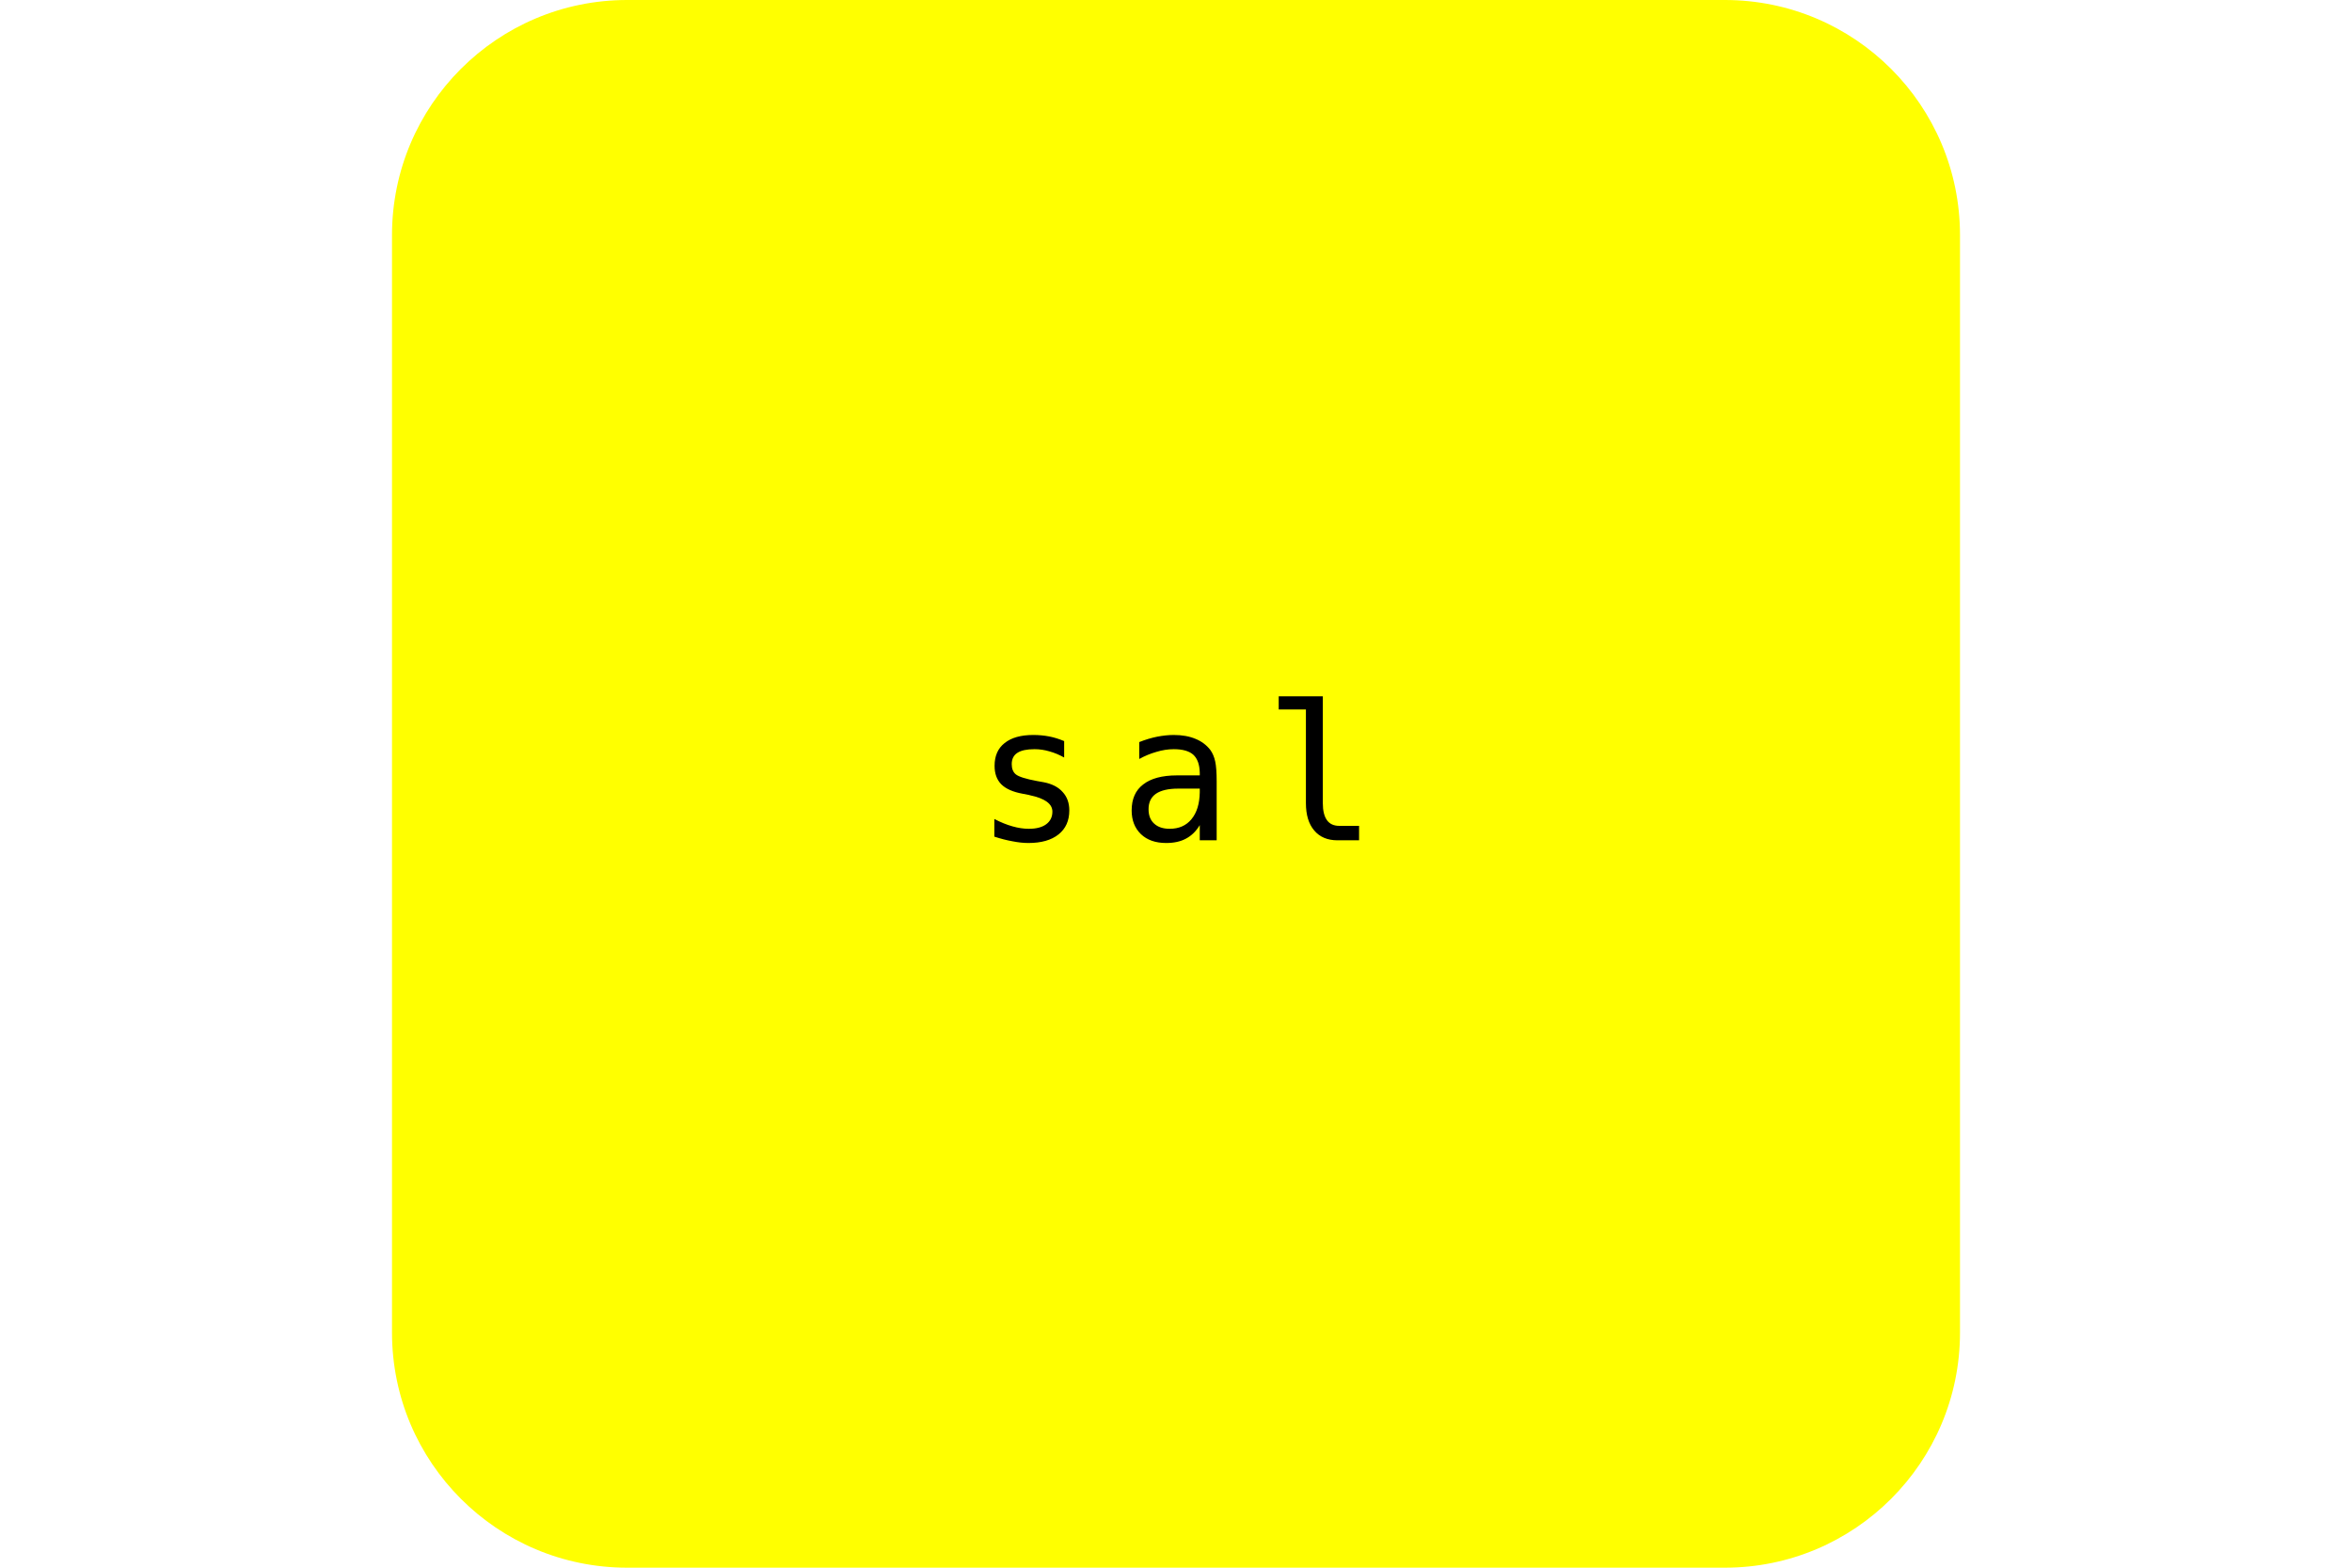
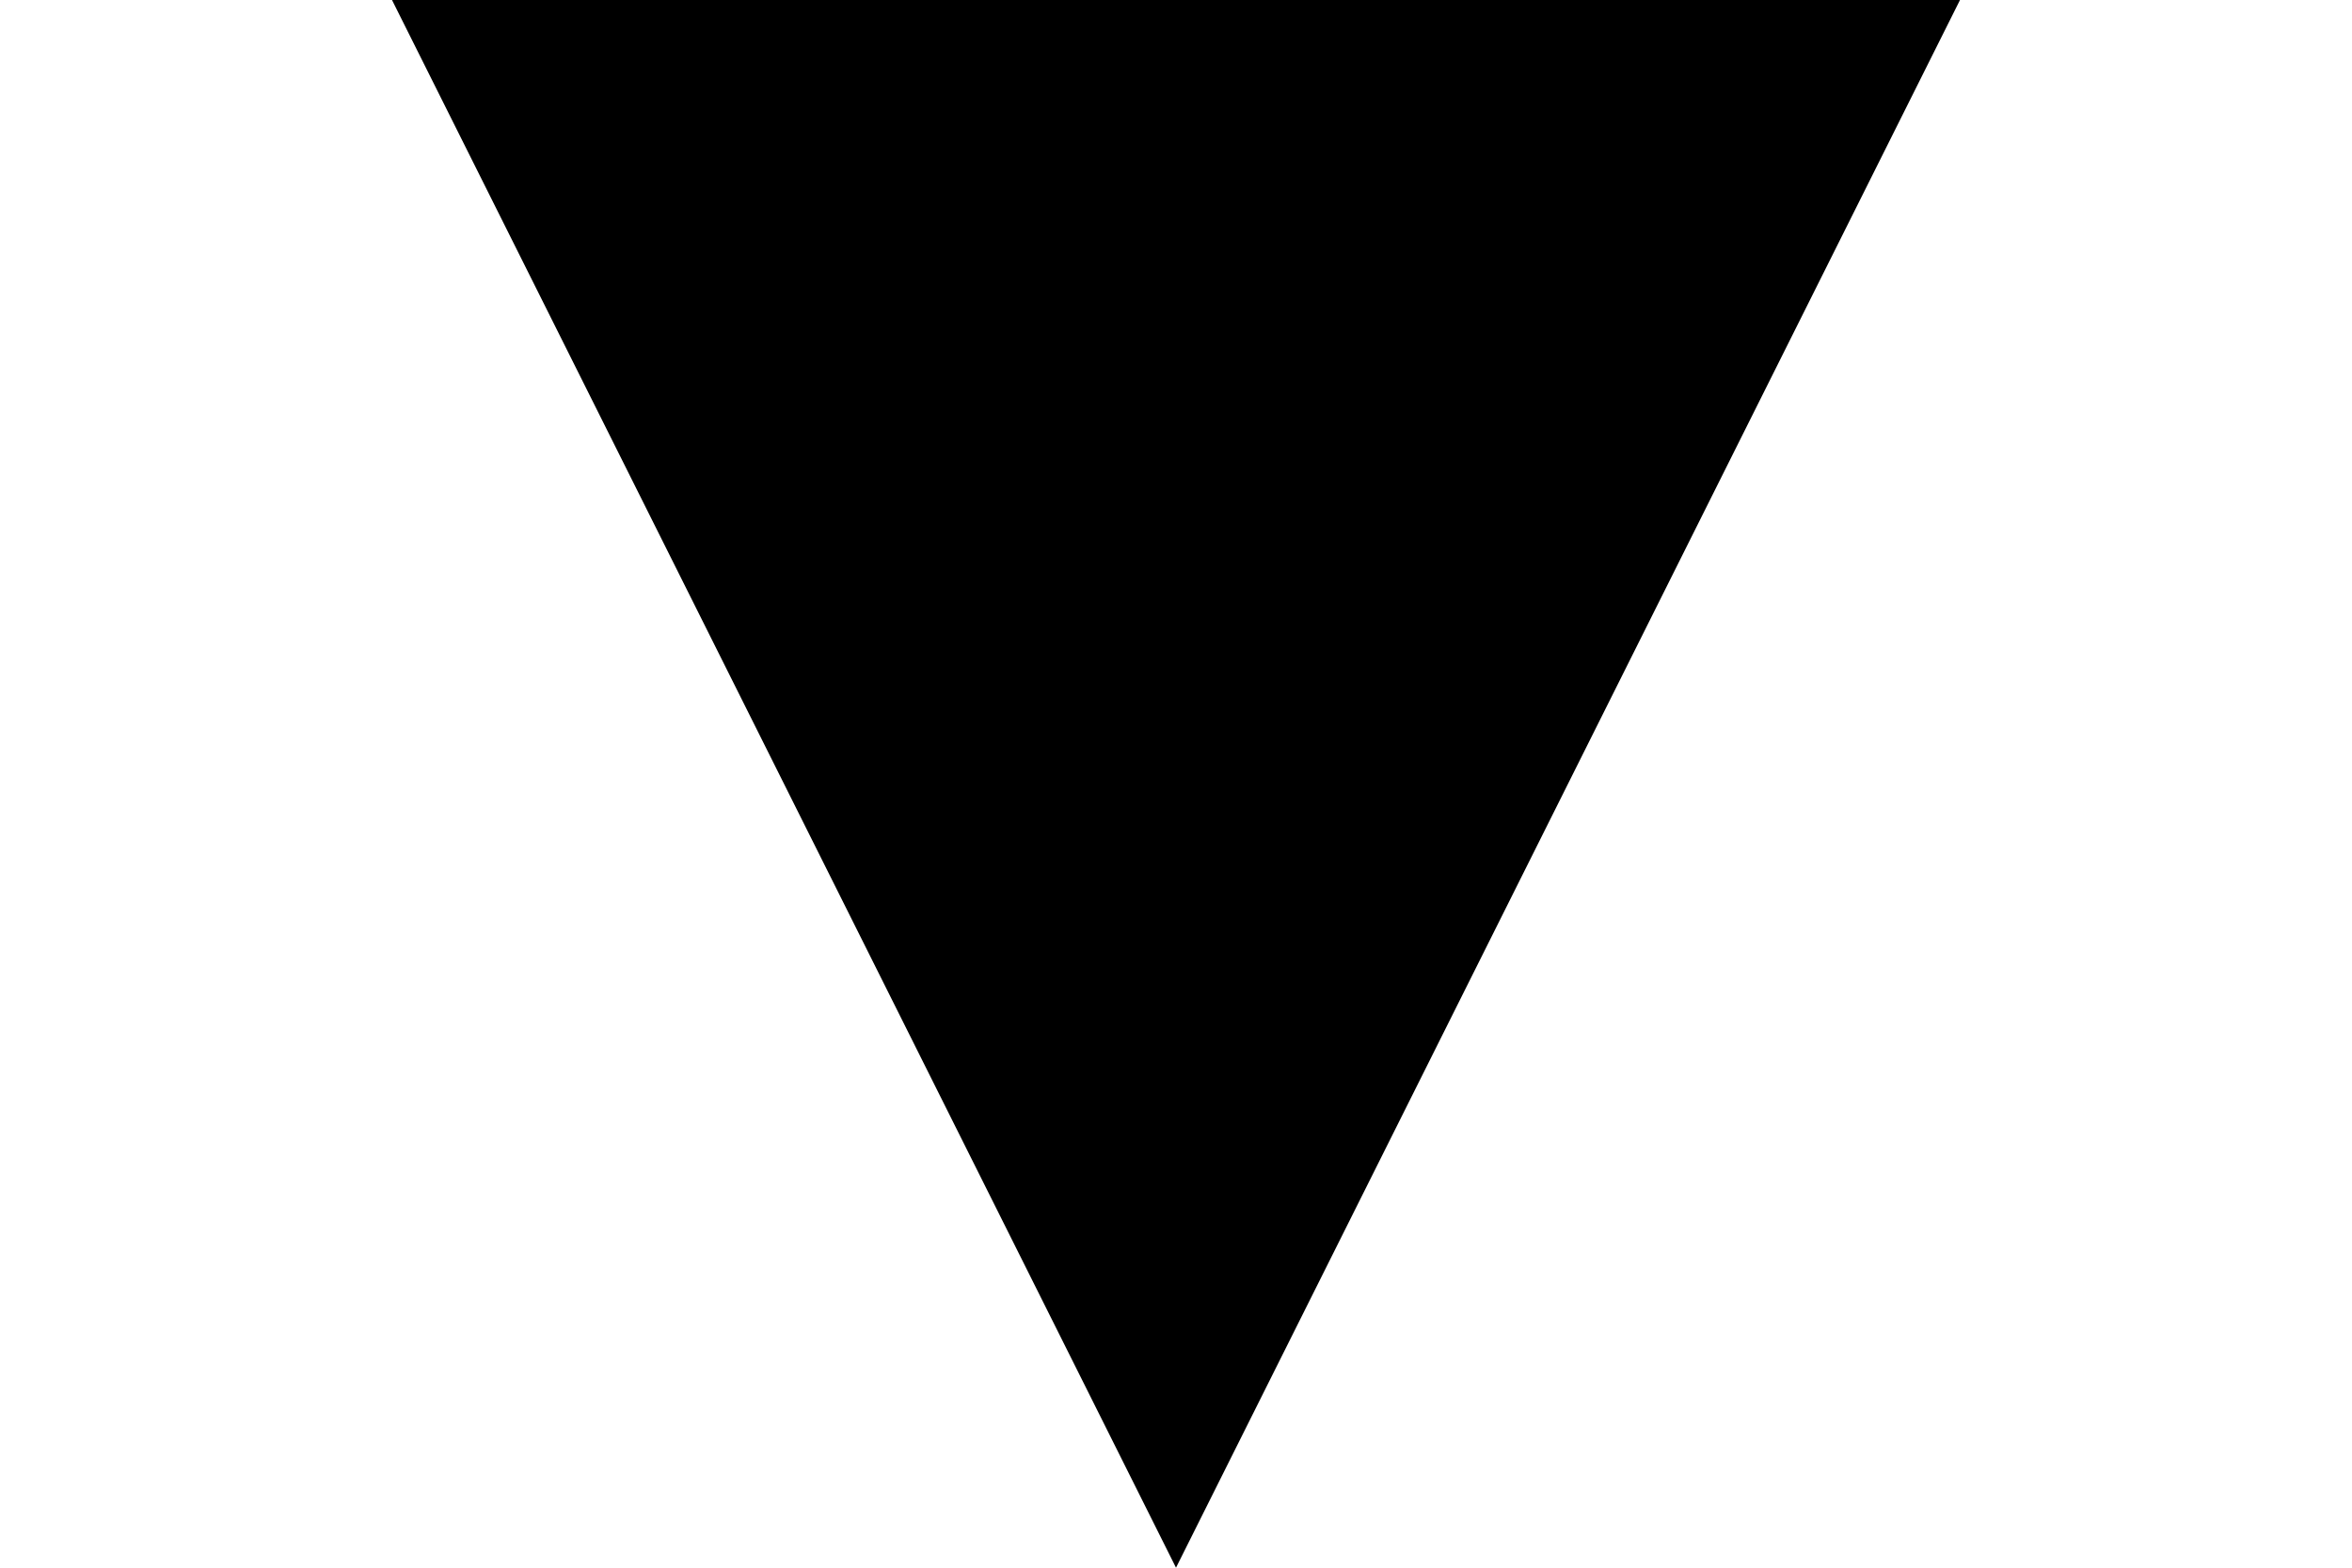
<svg xmlns="http://www.w3.org/2000/svg" viewBox="0 0 100 100" width="300" height="200">
-   <rect width="100" height="100" rx="15" fill="yellow" />
-   <text x="50%" y="50%" text-anchor="middle" fill="black" font-size="2.3rem" letter-spacing="2" dy=".3em" font-family="monospace">sal
+   <polygon points="100 0, 0 ,0 50, 100" fill="" />
+   <text x="50%" y="40%" text-anchor="middle" fill="" font-size="2.3rem" letter-spacing="2" dy=".3em" font-family="monospace">
    </text>
</svg>
